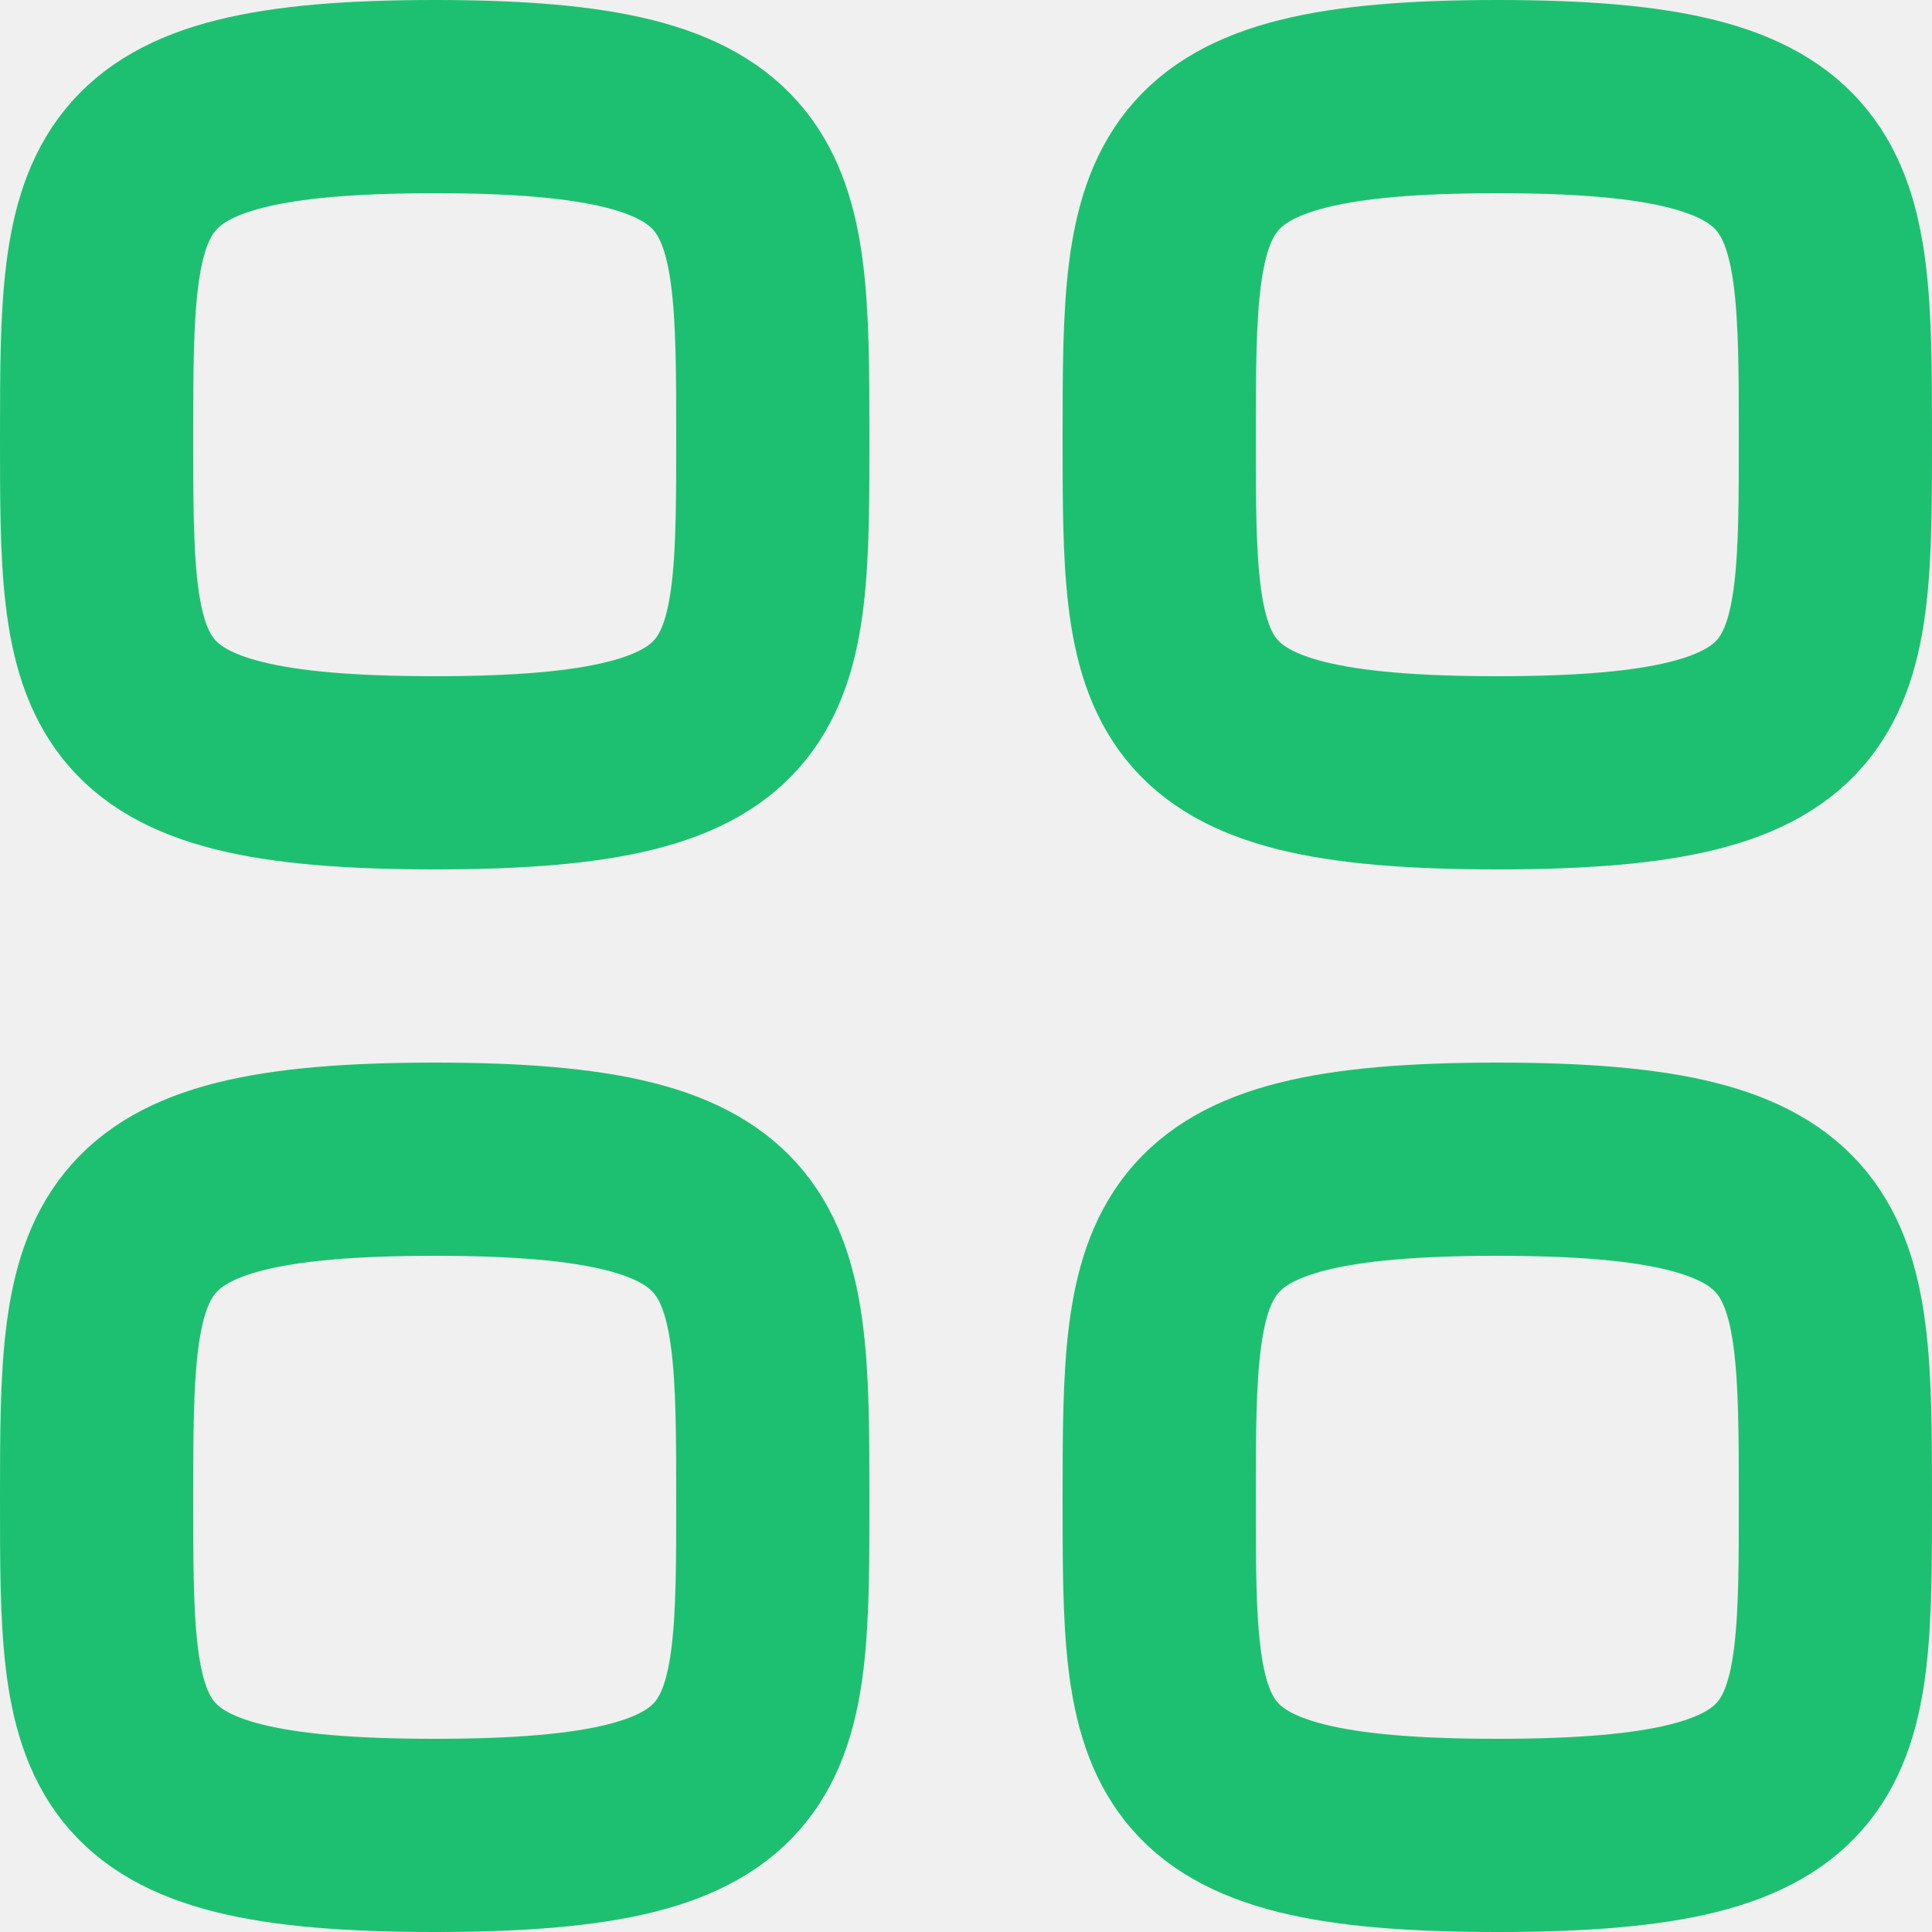
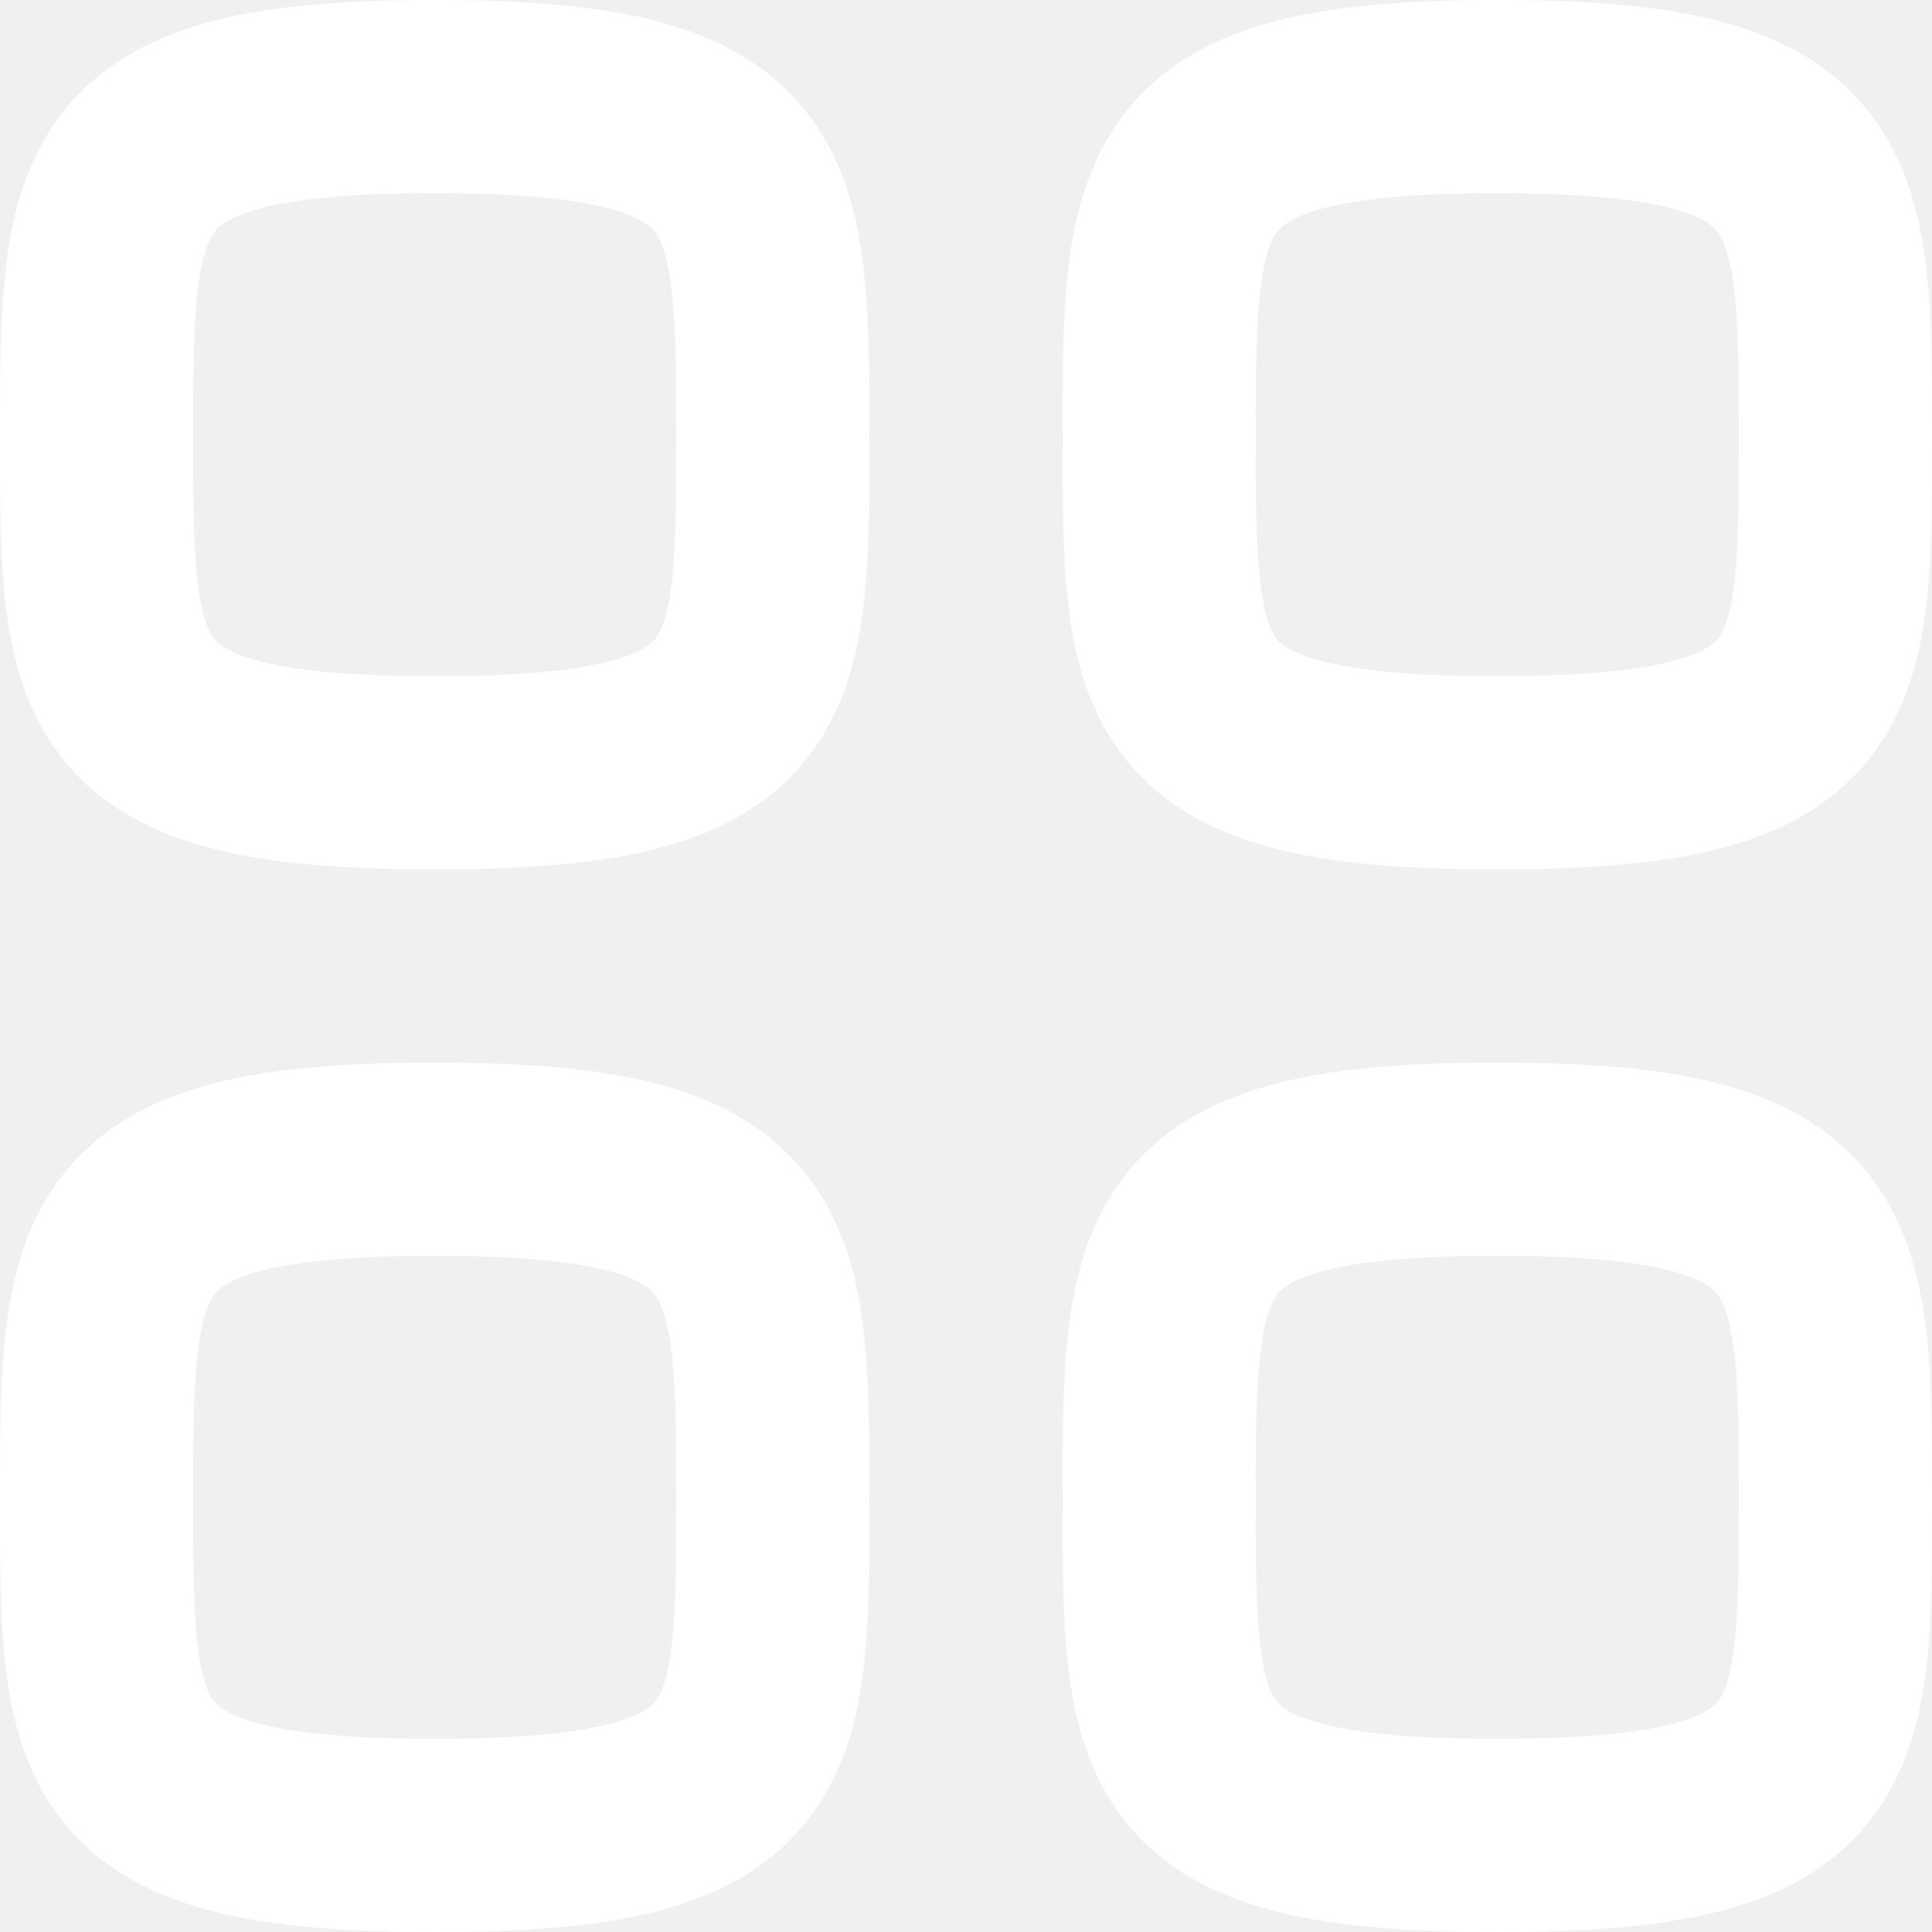
<svg xmlns="http://www.w3.org/2000/svg" width="20" height="20" viewBox="0 0 20 20" fill="none">
-   <path fill-rule="evenodd" clip-rule="evenodd" d="M1 4.5C1 1.875 1.028 1 4.5 1C7.972 1 8 1.875 8 4.5C8 7.125 8.011 8 4.5 8C0.989 8 1 7.125 1 4.5Z" stroke="#1DC071" stroke-width="2" stroke-linecap="round" stroke-linejoin="round" />
-   <path fill-rule="evenodd" clip-rule="evenodd" d="M12 4.5C12 1.875 12.028 1 15.5 1C18.972 1 19 1.875 19 4.5C19 7.125 19.011 8 15.5 8C11.989 8 12 7.125 12 4.5Z" stroke="#1DC071" stroke-width="2" stroke-linecap="round" stroke-linejoin="round" />
-   <path fill-rule="evenodd" clip-rule="evenodd" d="M1 15.5C1 12.875 1.028 12 4.5 12C7.972 12 8 12.875 8 15.5C8 18.125 8.011 19 4.5 19C0.989 19 1 18.125 1 15.5Z" stroke="#1DC071" stroke-width="2" stroke-linecap="round" stroke-linejoin="round" />
-   <path fill-rule="evenodd" clip-rule="evenodd" d="M12 15.5C12 12.875 12.028 12 15.5 12C18.972 12 19 12.875 19 15.5C19 18.125 19.011 19 15.5 19C11.989 19 12 18.125 12 15.5Z" stroke="#1DC071" stroke-width="2" stroke-linecap="round" stroke-linejoin="round" />
+   <path fill-rule="evenodd" clip-rule="evenodd" d="M1 4.5C1 1.875 1.028 1 4.5 1C7.972 1 8 1.875 8 4.5C8 7.125 8.011 8 4.5 8C0.989 8 1 7.125 1 4.5Z" stroke="#FFFFFF" stroke-width="2" stroke-linecap="round" stroke-linejoin="round" />
+   <path fill-rule="evenodd" clip-rule="evenodd" d="M12 4.5C12 1.875 12.028 1 15.5 1C18.972 1 19 1.875 19 4.5C19 7.125 19.011 8 15.5 8C11.989 8 12 7.125 12 4.5Z" stroke="#FFFFFF" stroke-width="2" stroke-linecap="round" stroke-linejoin="round" />
+   <path fill-rule="evenodd" clip-rule="evenodd" d="M1 15.5C1 12.875 1.028 12 4.5 12C7.972 12 8 12.875 8 15.5C8 18.125 8.011 19 4.5 19C0.989 19 1 18.125 1 15.5Z" stroke="#FFFFFF" stroke-width="2" stroke-linecap="round" stroke-linejoin="round" />
+   <path fill-rule="evenodd" clip-rule="evenodd" d="M12 15.5C12 12.875 12.028 12 15.5 12C18.972 12 19 12.875 19 15.5C19 18.125 19.011 19 15.5 19C11.989 19 12 18.125 12 15.5Z" stroke="#FFFFFF" stroke-width="2" stroke-linecap="round" stroke-linejoin="round" />
</svg>
